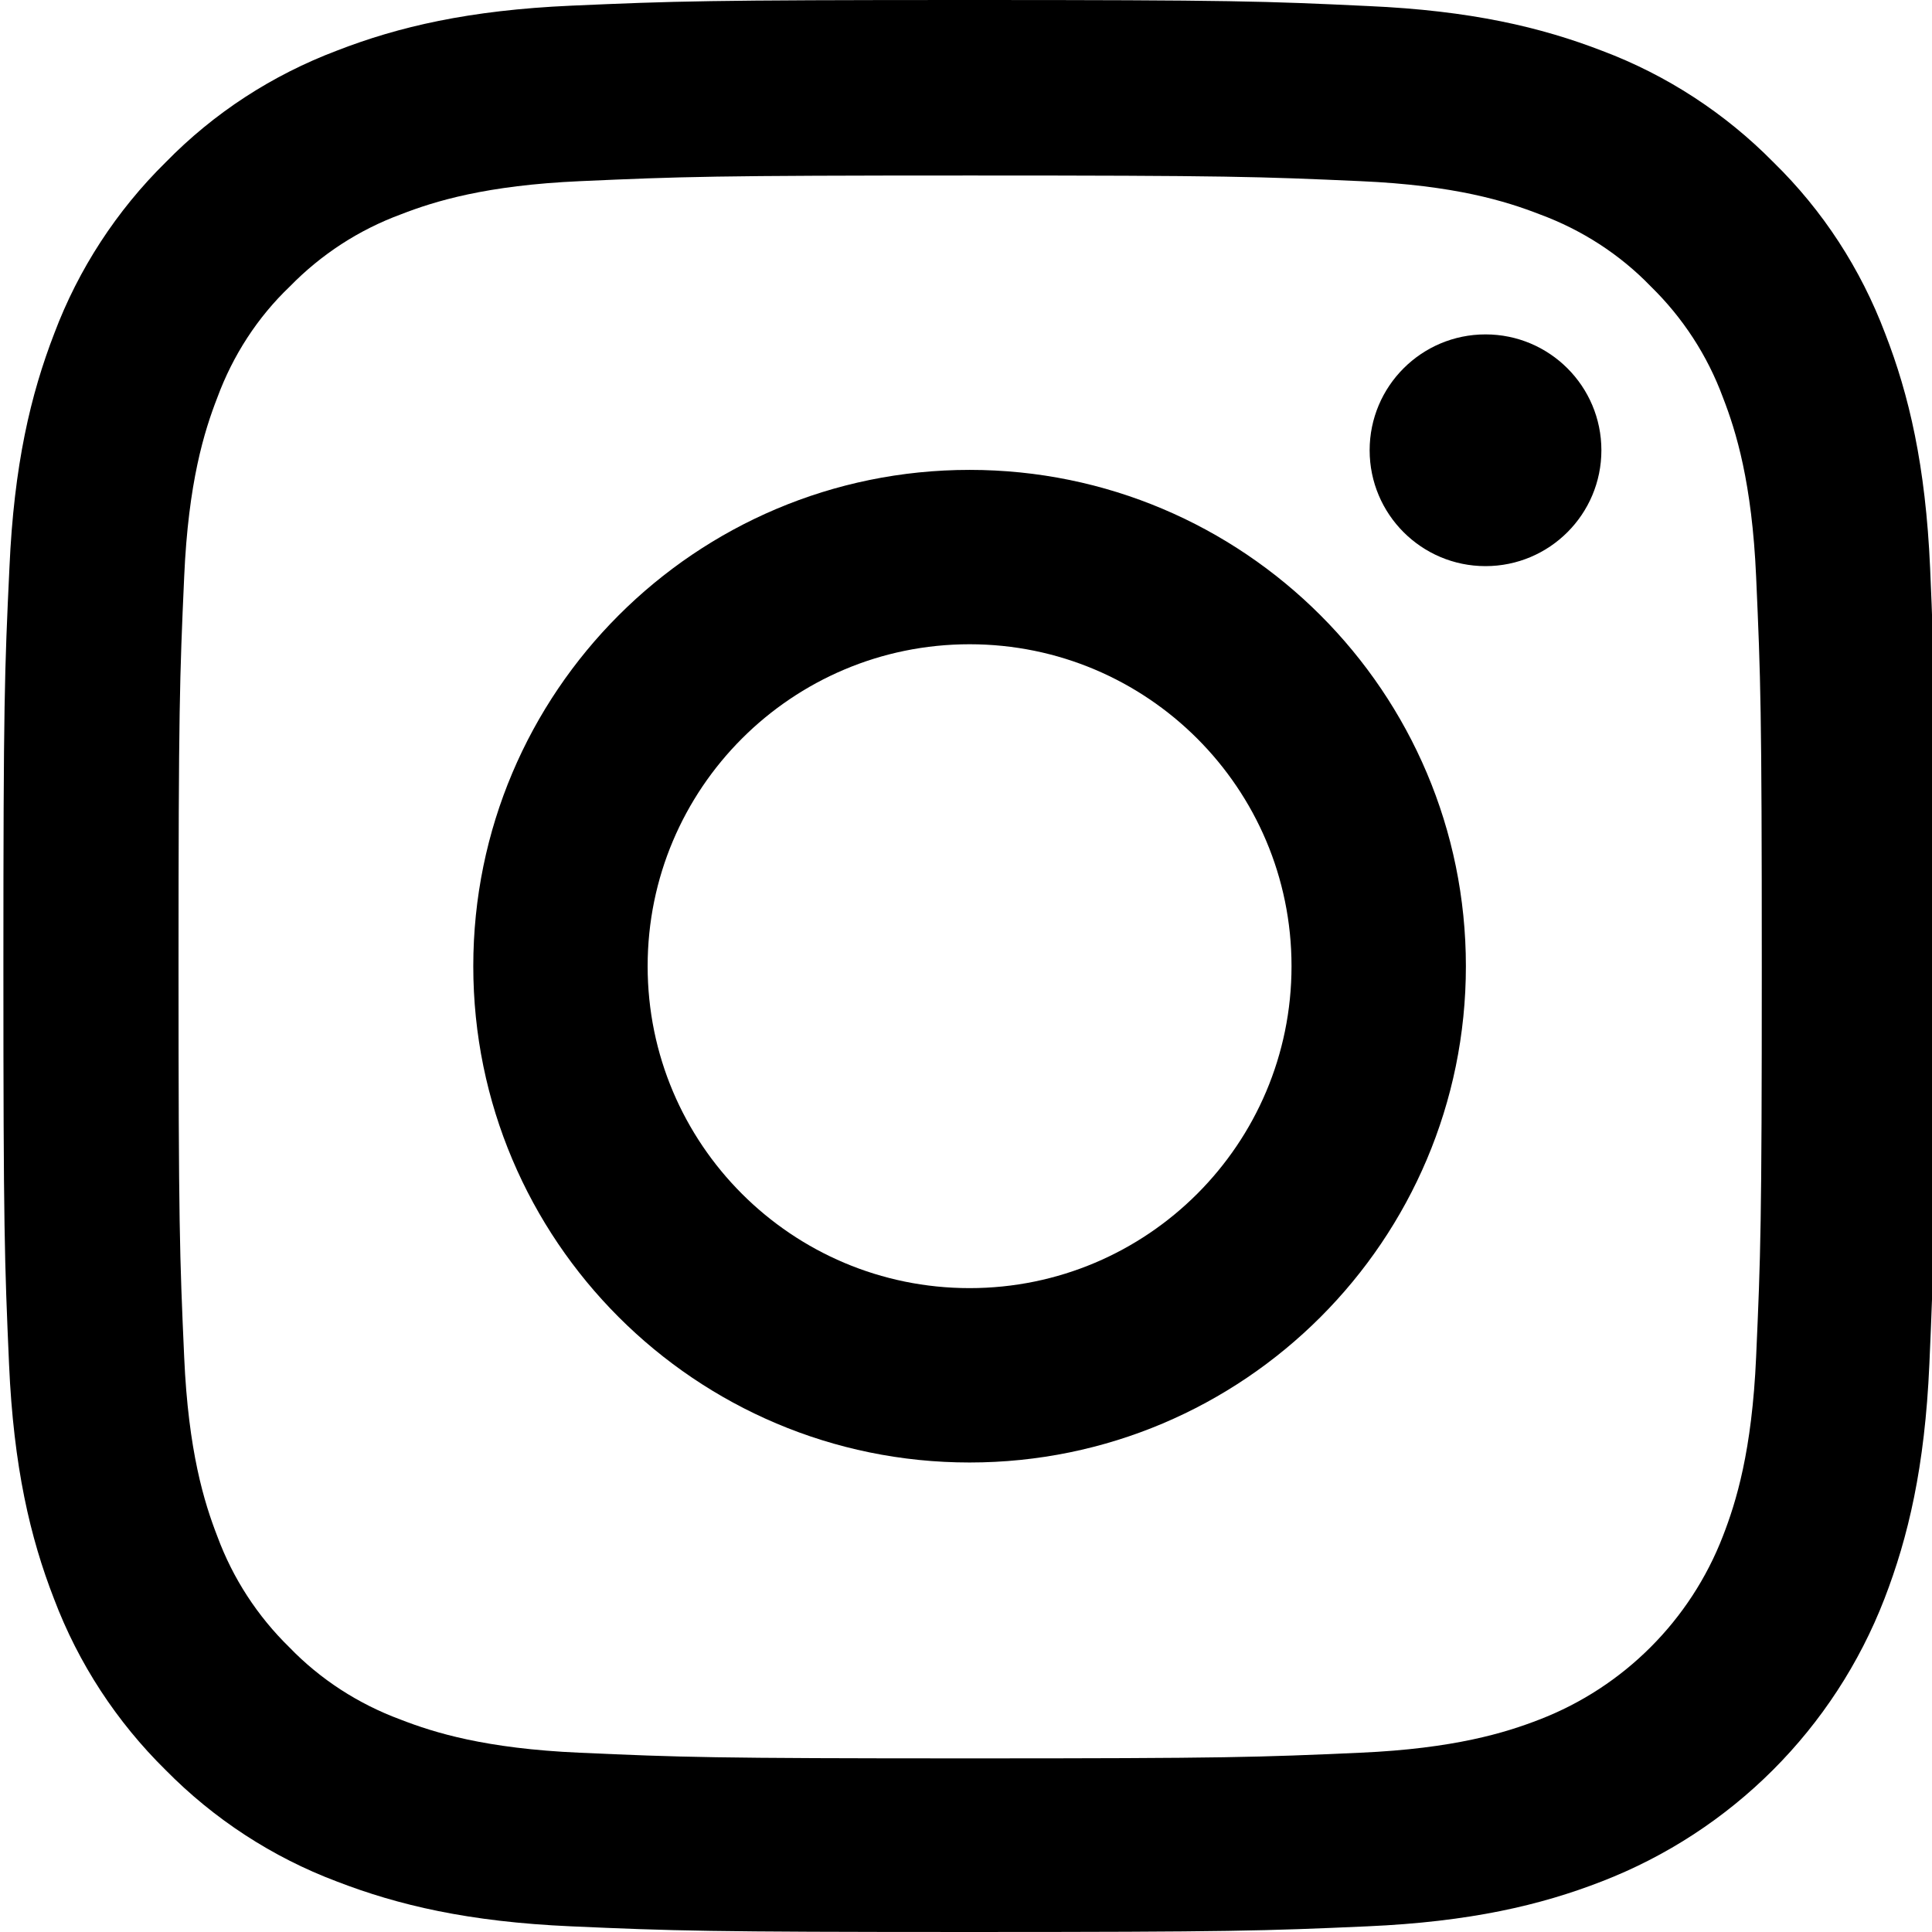
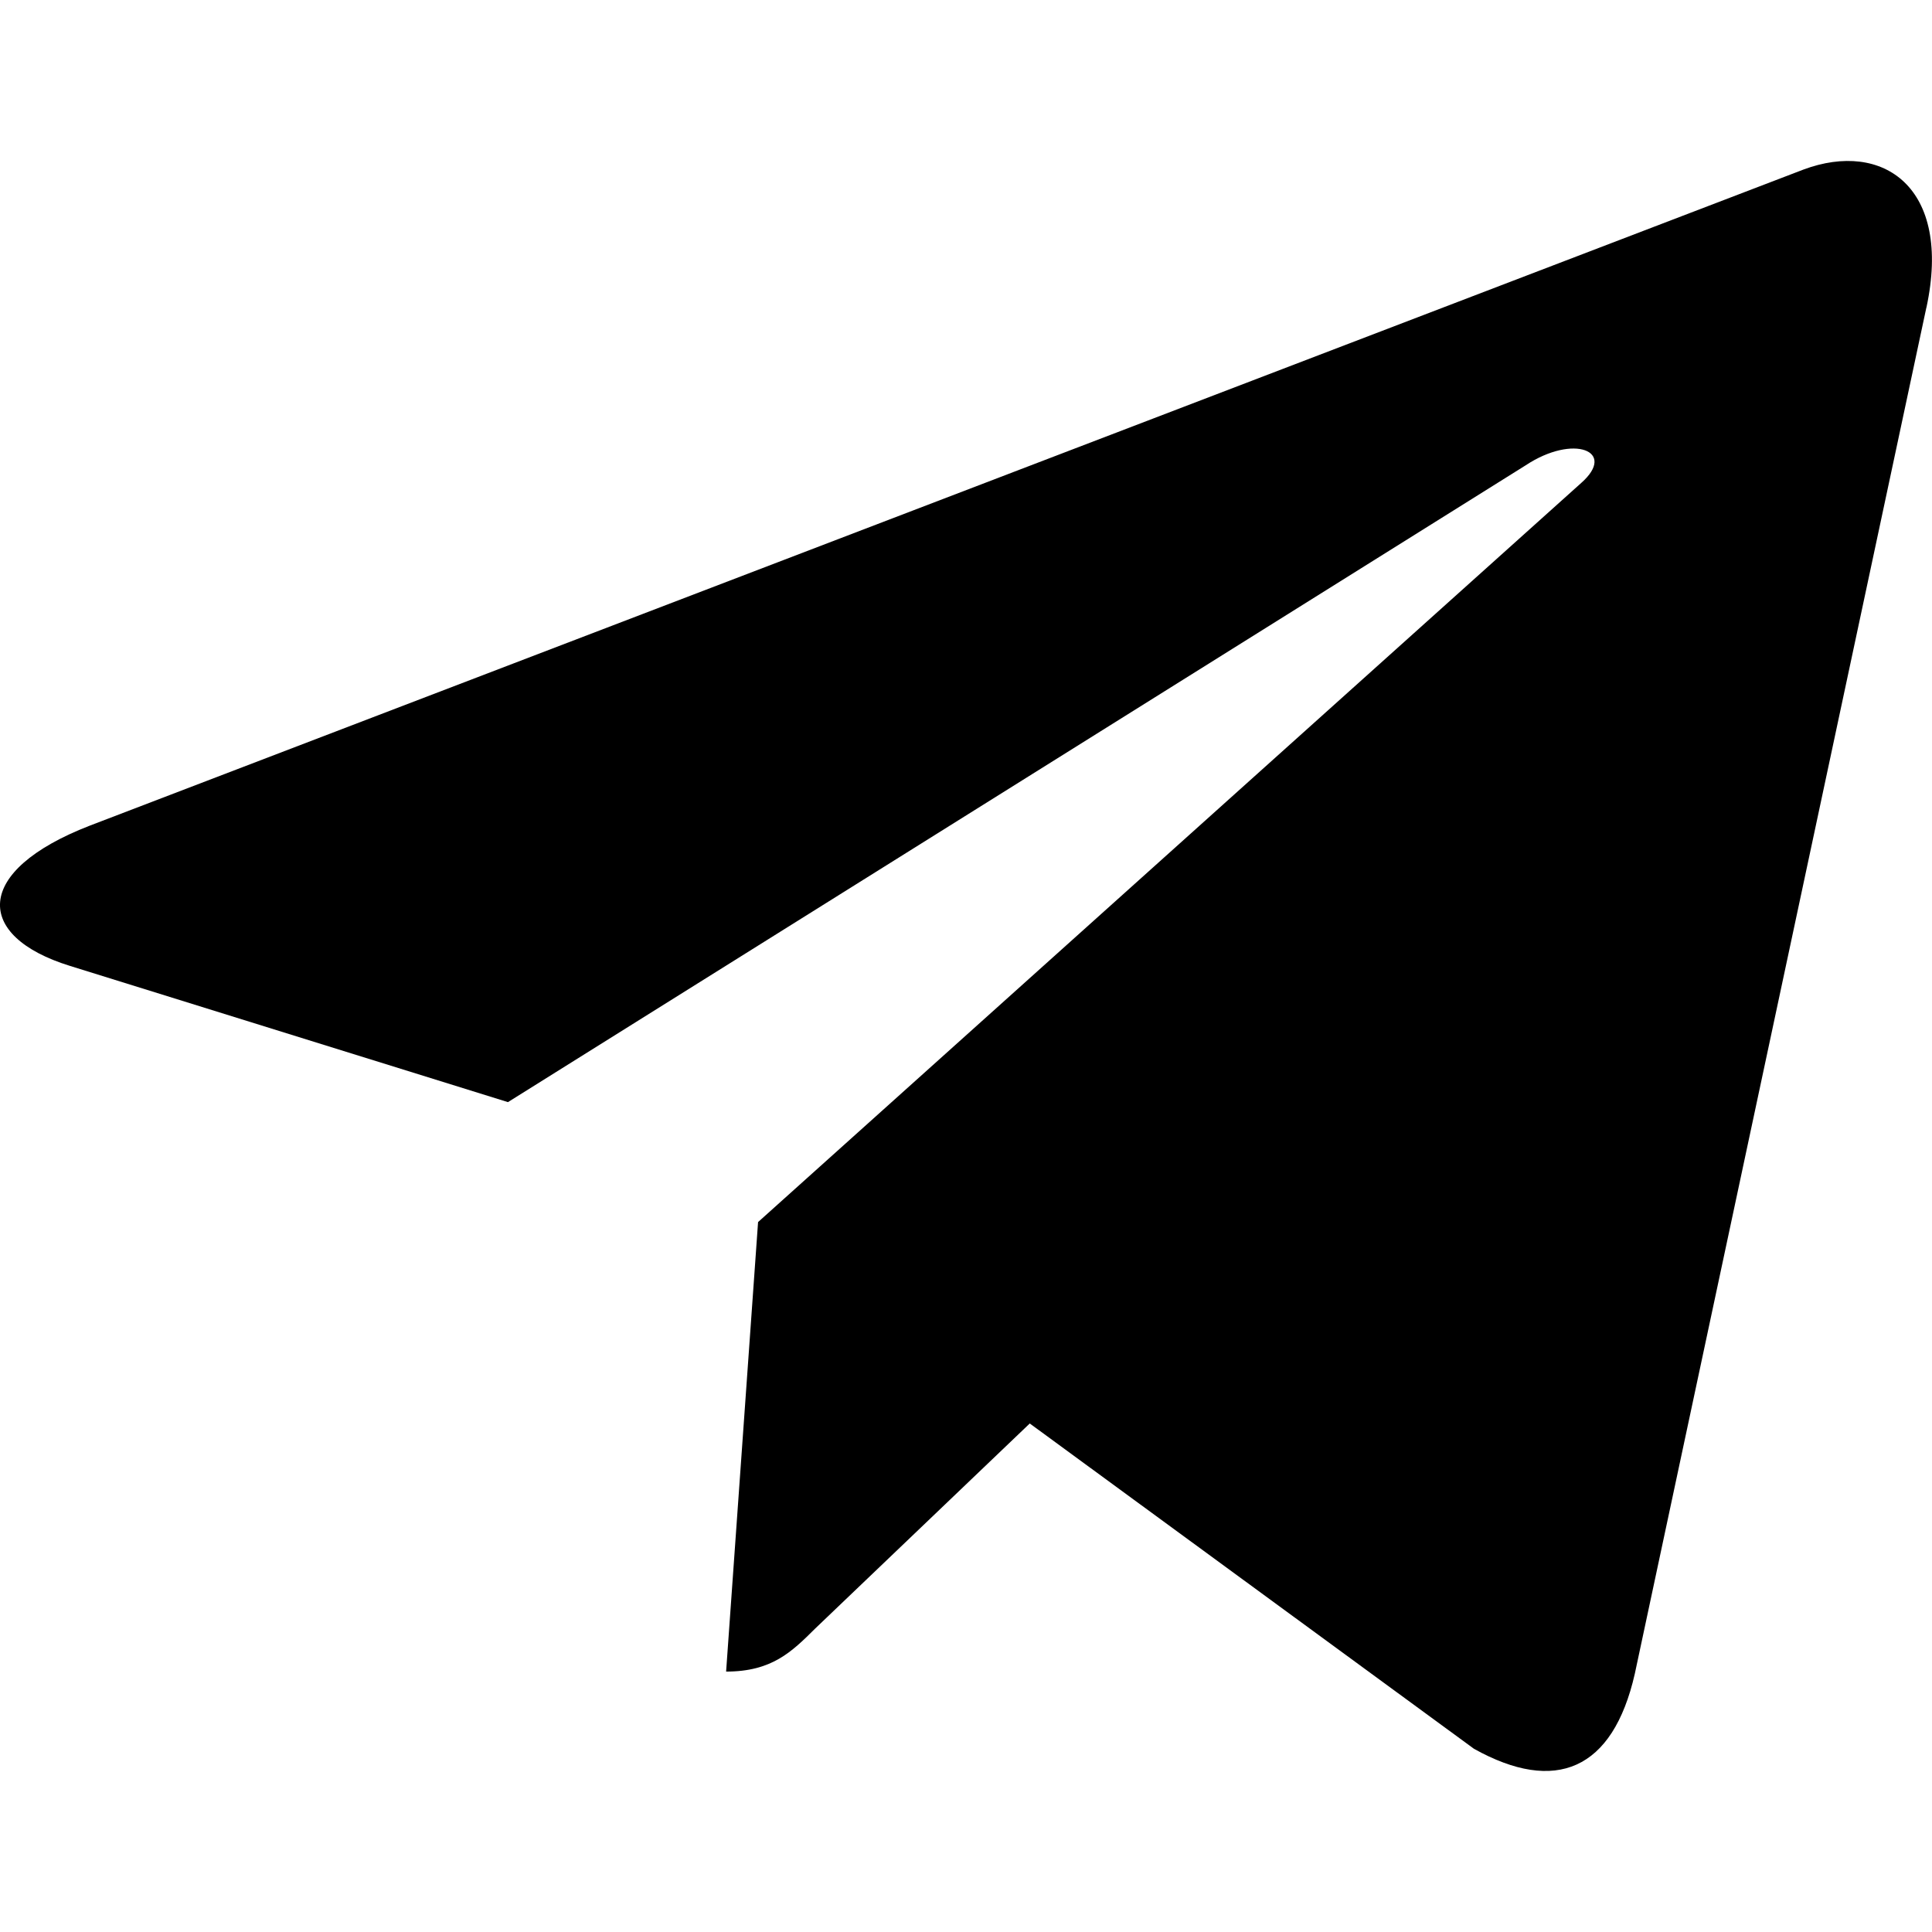
- <svg xmlns="http://www.w3.org/2000/svg" height="40" width="40" viewBox="0 0 511 511.9">
-   <path d="M510.95 150.5c-1.2-27.2-5.598-45.898-11.9-62.102-6.5-17.199-16.5-32.597-29.6-45.398-12.802-13-28.302-23.102-45.302-29.5-16.296-6.3-34.898-10.7-62.097-11.898C334.648.3 325.949 0 256.449 0s-78.199.3-105.5 1.5c-27.199 1.2-45.898 5.602-62.097 11.898-17.204 6.5-32.602 16.5-45.403 29.602-13 12.8-23.097 28.3-29.5 45.3-6.3 16.302-10.699 34.9-11.898 62.098C.75 177.801.449 186.5.449 256s.301 78.2 1.5 105.5c1.2 27.2 5.602 45.898 11.903 62.102 6.5 17.199 16.597 32.597 29.597 45.398 12.801 13 28.301 23.102 45.301 29.5 16.3 6.3 34.898 10.7 62.102 11.898 27.296 1.204 36 1.5 105.5 1.5s78.199-.296 105.5-1.5c27.199-1.199 45.898-5.597 62.097-11.898a130.934 130.934 0 0074.903-74.898c6.296-16.301 10.699-34.903 11.898-62.102 1.2-27.3 1.5-36 1.5-105.5s-.102-78.2-1.3-105.5zm-46.098 209c-1.102 25-5.301 38.5-8.801 47.5-8.602 22.3-26.301 40-48.602 48.602-9 3.5-22.597 7.699-47.5 8.796-27 1.204-35.097 1.5-103.398 1.5s-76.5-.296-103.403-1.5c-25-1.097-38.5-5.296-47.5-8.796C94.551 451.5 84.45 445 76.25 436.5c-8.5-8.3-15-18.3-19.102-29.398-3.5-9-7.699-22.602-8.796-47.5-1.204-27-1.5-35.102-1.5-103.403s.296-76.5 1.5-103.398c1.097-25 5.296-38.5 8.796-47.5C61.25 94.199 67.75 84.1 76.352 75.898c8.296-8.5 18.296-15 29.398-19.097 9-3.5 22.602-7.7 47.5-8.801 27-1.2 35.102-1.5 103.398-1.5 68.403 0 76.5.3 103.403 1.5 25 1.102 38.5 5.3 47.5 8.8 11.097 4.098 21.199 10.598 29.398 19.098 8.5 8.301 15 18.301 19.102 29.403 3.5 9 7.699 22.597 8.8 47.5 1.2 27 1.5 35.097 1.5 103.398s-.3 76.301-1.5 103.301zm0 0" />
-   <path d="M256.45 124.5c-72.598 0-131.5 58.898-131.5 131.5s58.902 131.5 131.5 131.5c72.6 0 131.5-58.898 131.5-131.5s-58.9-131.5-131.5-131.5zm0 216.8c-47.098 0-85.302-38.198-85.302-85.3s38.204-85.3 85.301-85.3c47.102 0 85.301 38.198 85.301 85.3s-38.2 85.3-85.3 85.3zm167.402-222c0 16.954-13.747 30.7-30.704 30.7-16.953 0-30.699-13.746-30.699-30.7 0-16.956 13.746-30.698 30.7-30.698 16.956 0 30.703 13.742 30.703 30.699zm0 0" />
+ <svg xmlns="http://www.w3.org/2000/svg" height="40" viewBox="0 0 24 24" width="40">
+   <path d="M9.417 15.181l-.397 5.584c.568 0 .814-.244 1.109-.537l2.663-2.545 5.518 4.041c1.012.564 1.725.267 1.998-.931L23.93 3.821l.001-.001c.321-1.496-.541-2.081-1.527-1.714l-21.29 8.151c-1.453.564-1.431 1.374-.247 1.741l5.443 1.693L18.953 5.78c.595-.394 1.136-.176.691.218z" />
</svg>
